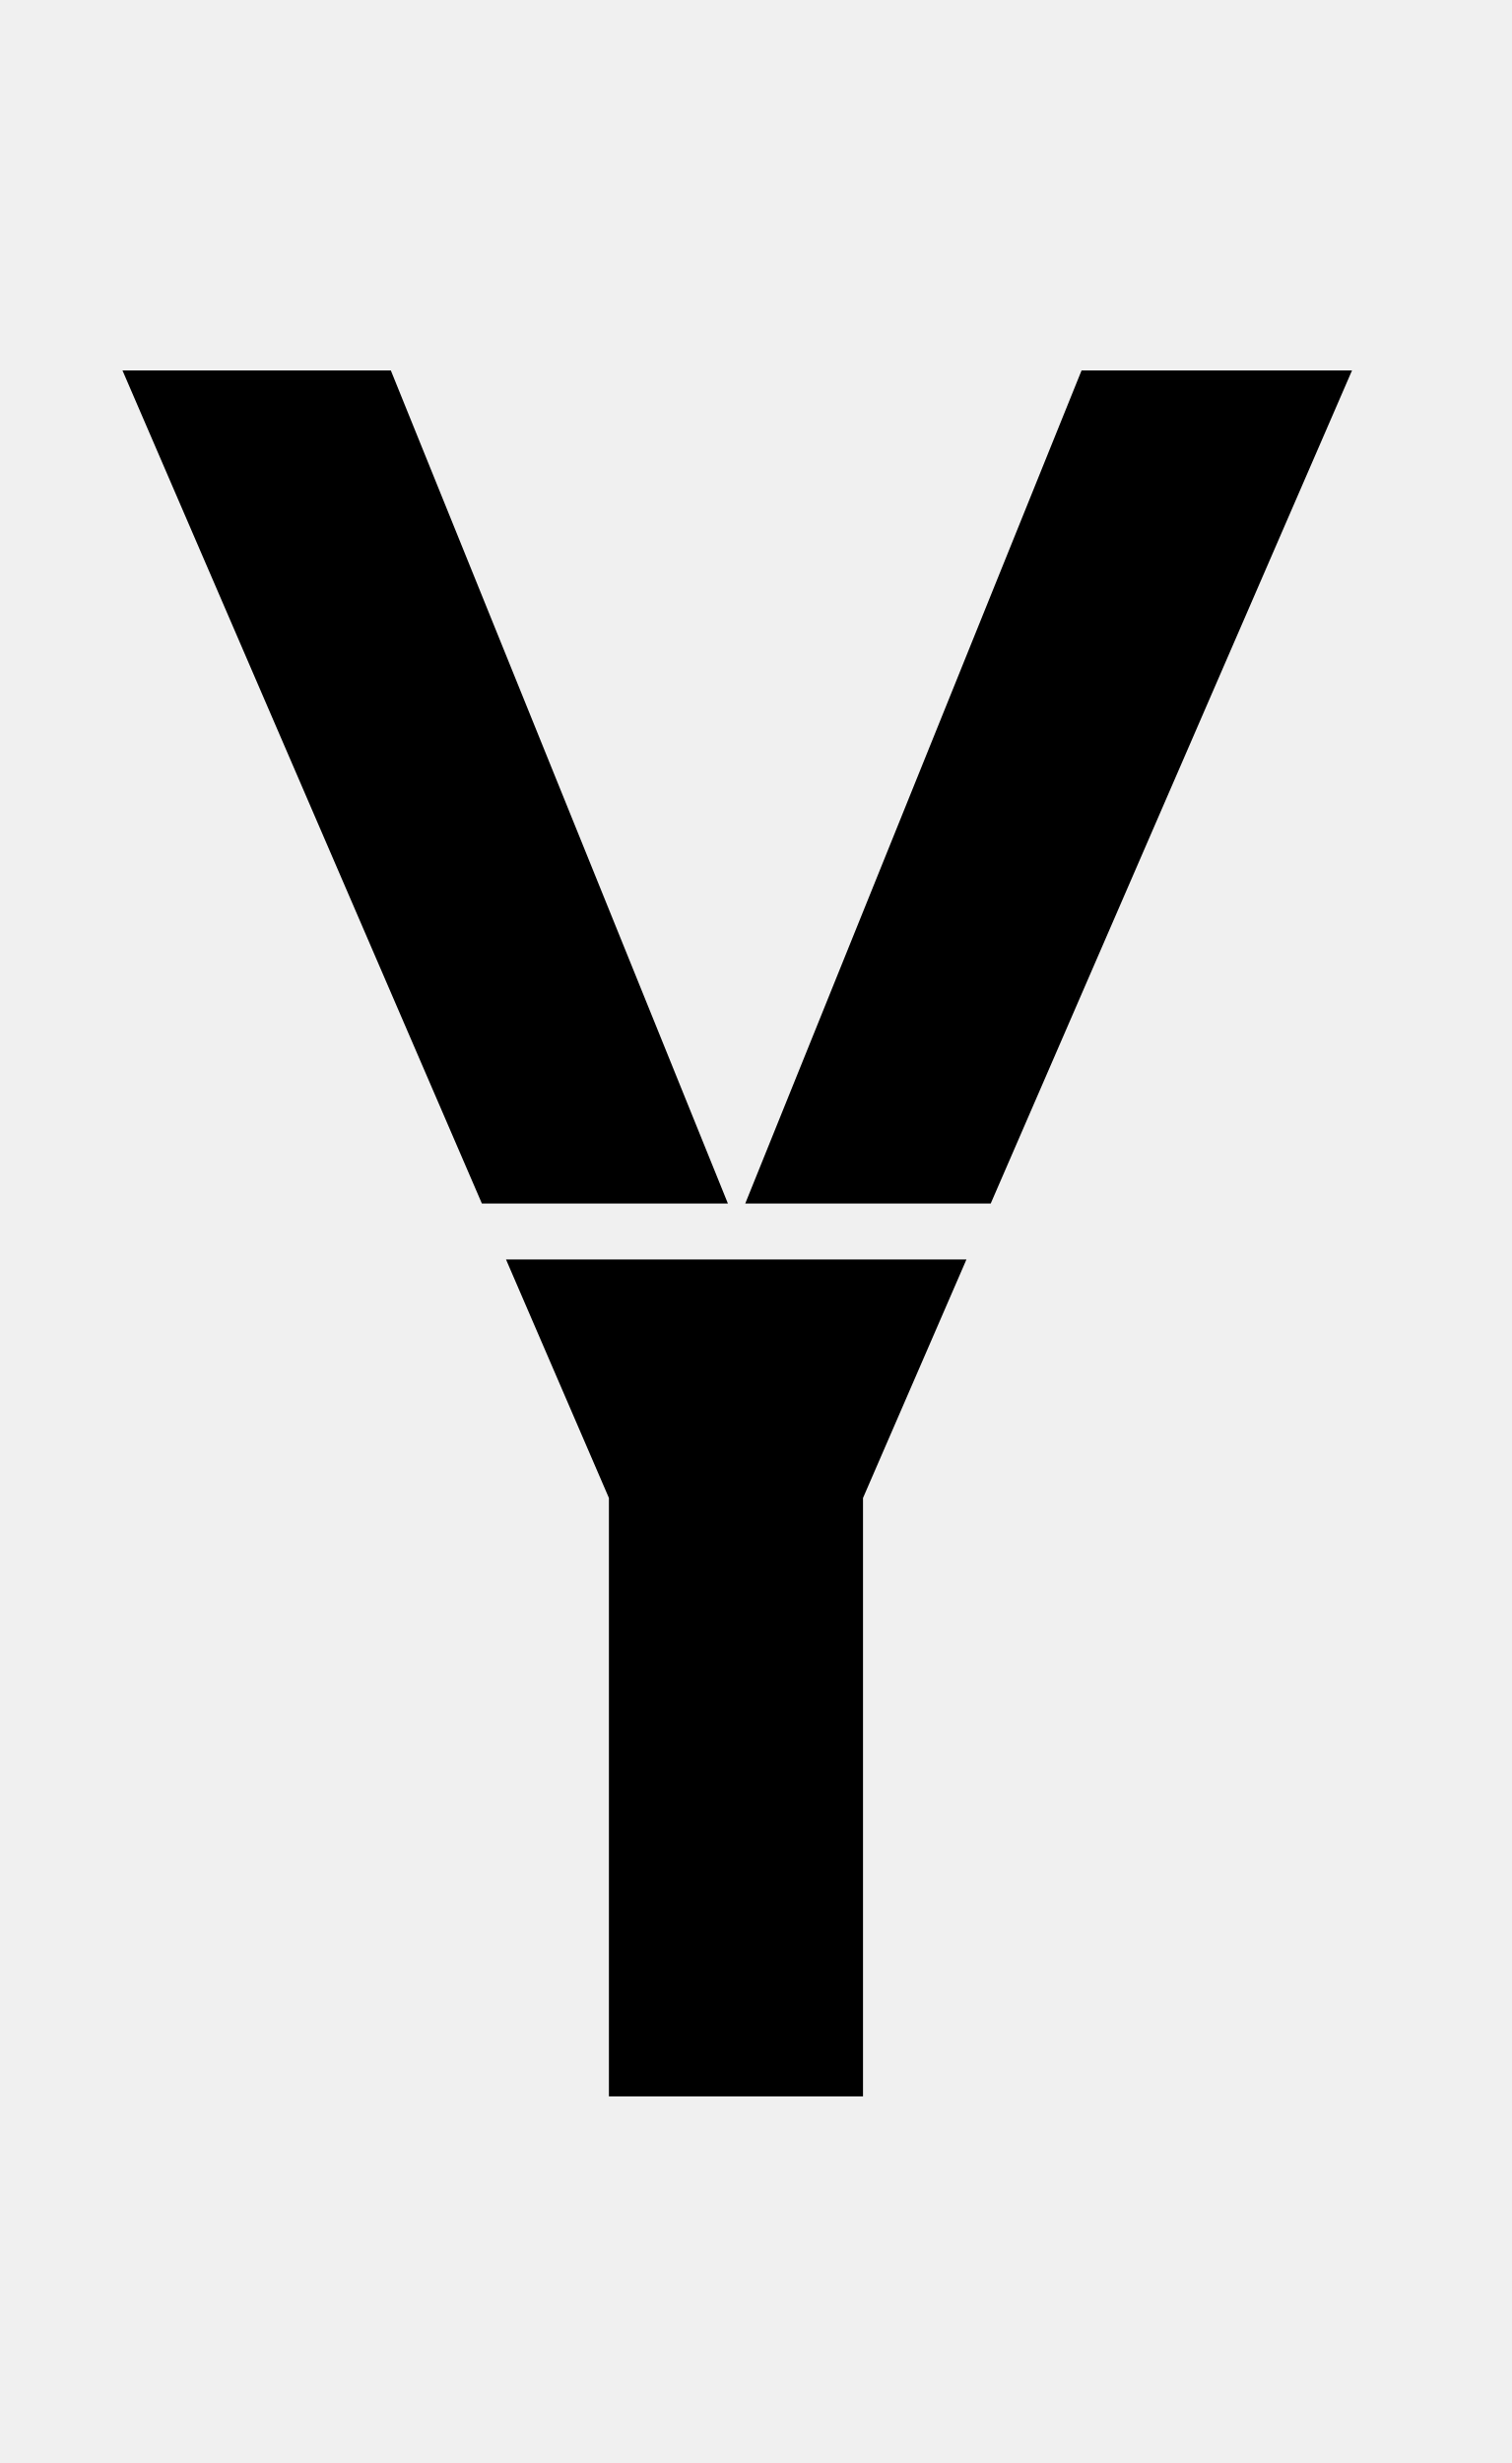
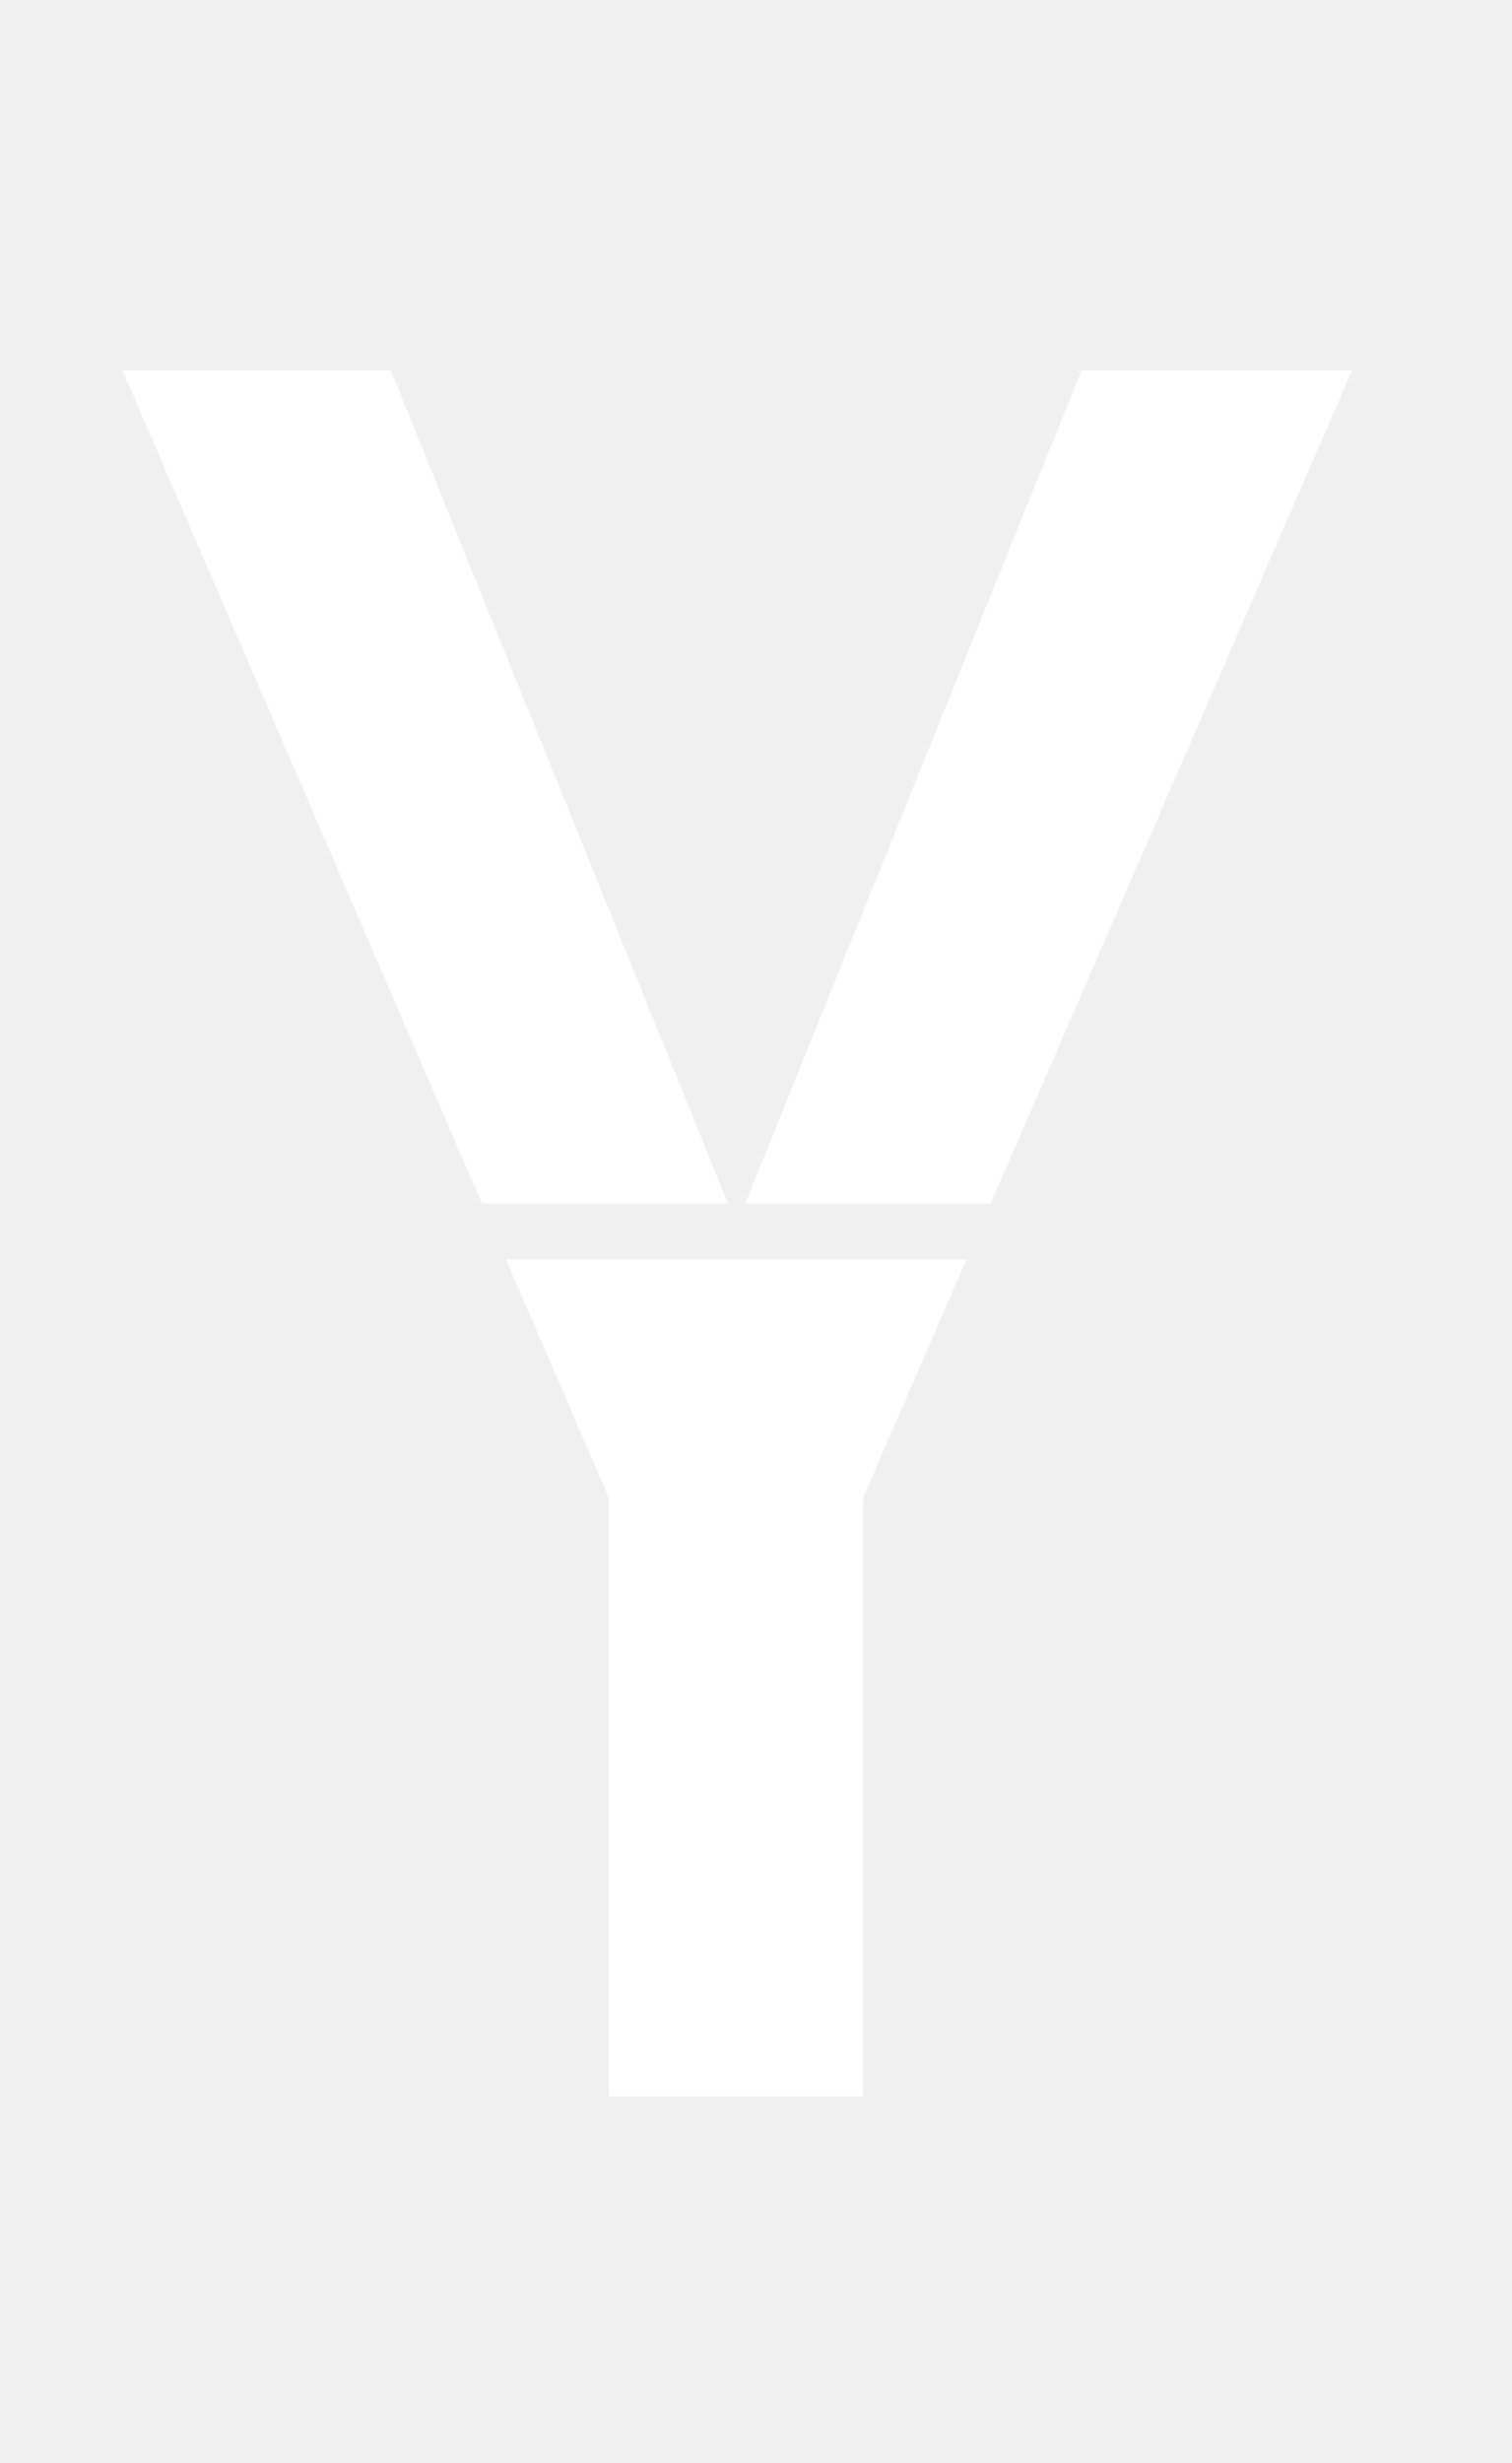
<svg xmlns="http://www.w3.org/2000/svg" width="54.0mm" height="88.0mm" viewBox="0.0 -42.3 54.0 88.0" version="1.1">
-   <path d="M 48.315,-29.064 L 38.65,-29.064 L 26.632,0.7 L 35.404,0.7 L 48.315,-29.064 M 13.967,-29.064 L 4.377,-29.064 L 17.22,0.7 L 26.012,0.7 L 13.967,-29.064" stroke="none" fill="#000000" stroke-width="0.1" />
-   <path d="M 30.84,11.221 L 34.536,2.7 L 18.083,2.7 L 21.76,11.221 L 21.76,32.6 L 30.84,32.6 L 30.84,11.221" stroke="none" fill="#000000" stroke-width="0.1" />
+   <path d="M 48.315,-29.064 L 38.65,-29.064 L 26.632,0.7 L 35.404,0.7 L 48.315,-29.064 M 13.967,-29.064 L 4.377,-29.064 L 17.22,0.7 L 26.012,0.7 L 13.967,-29.064" stroke="none" fill="#ffffff" stroke-width="0.1" />
+   <path d="M 30.84,11.221 L 34.536,2.7 L 18.083,2.7 L 21.76,11.221 L 21.76,32.6 L 30.84,32.6 L 30.84,11.221" stroke="none" fill="#ffffff" stroke-width="0.1" />
</svg>
